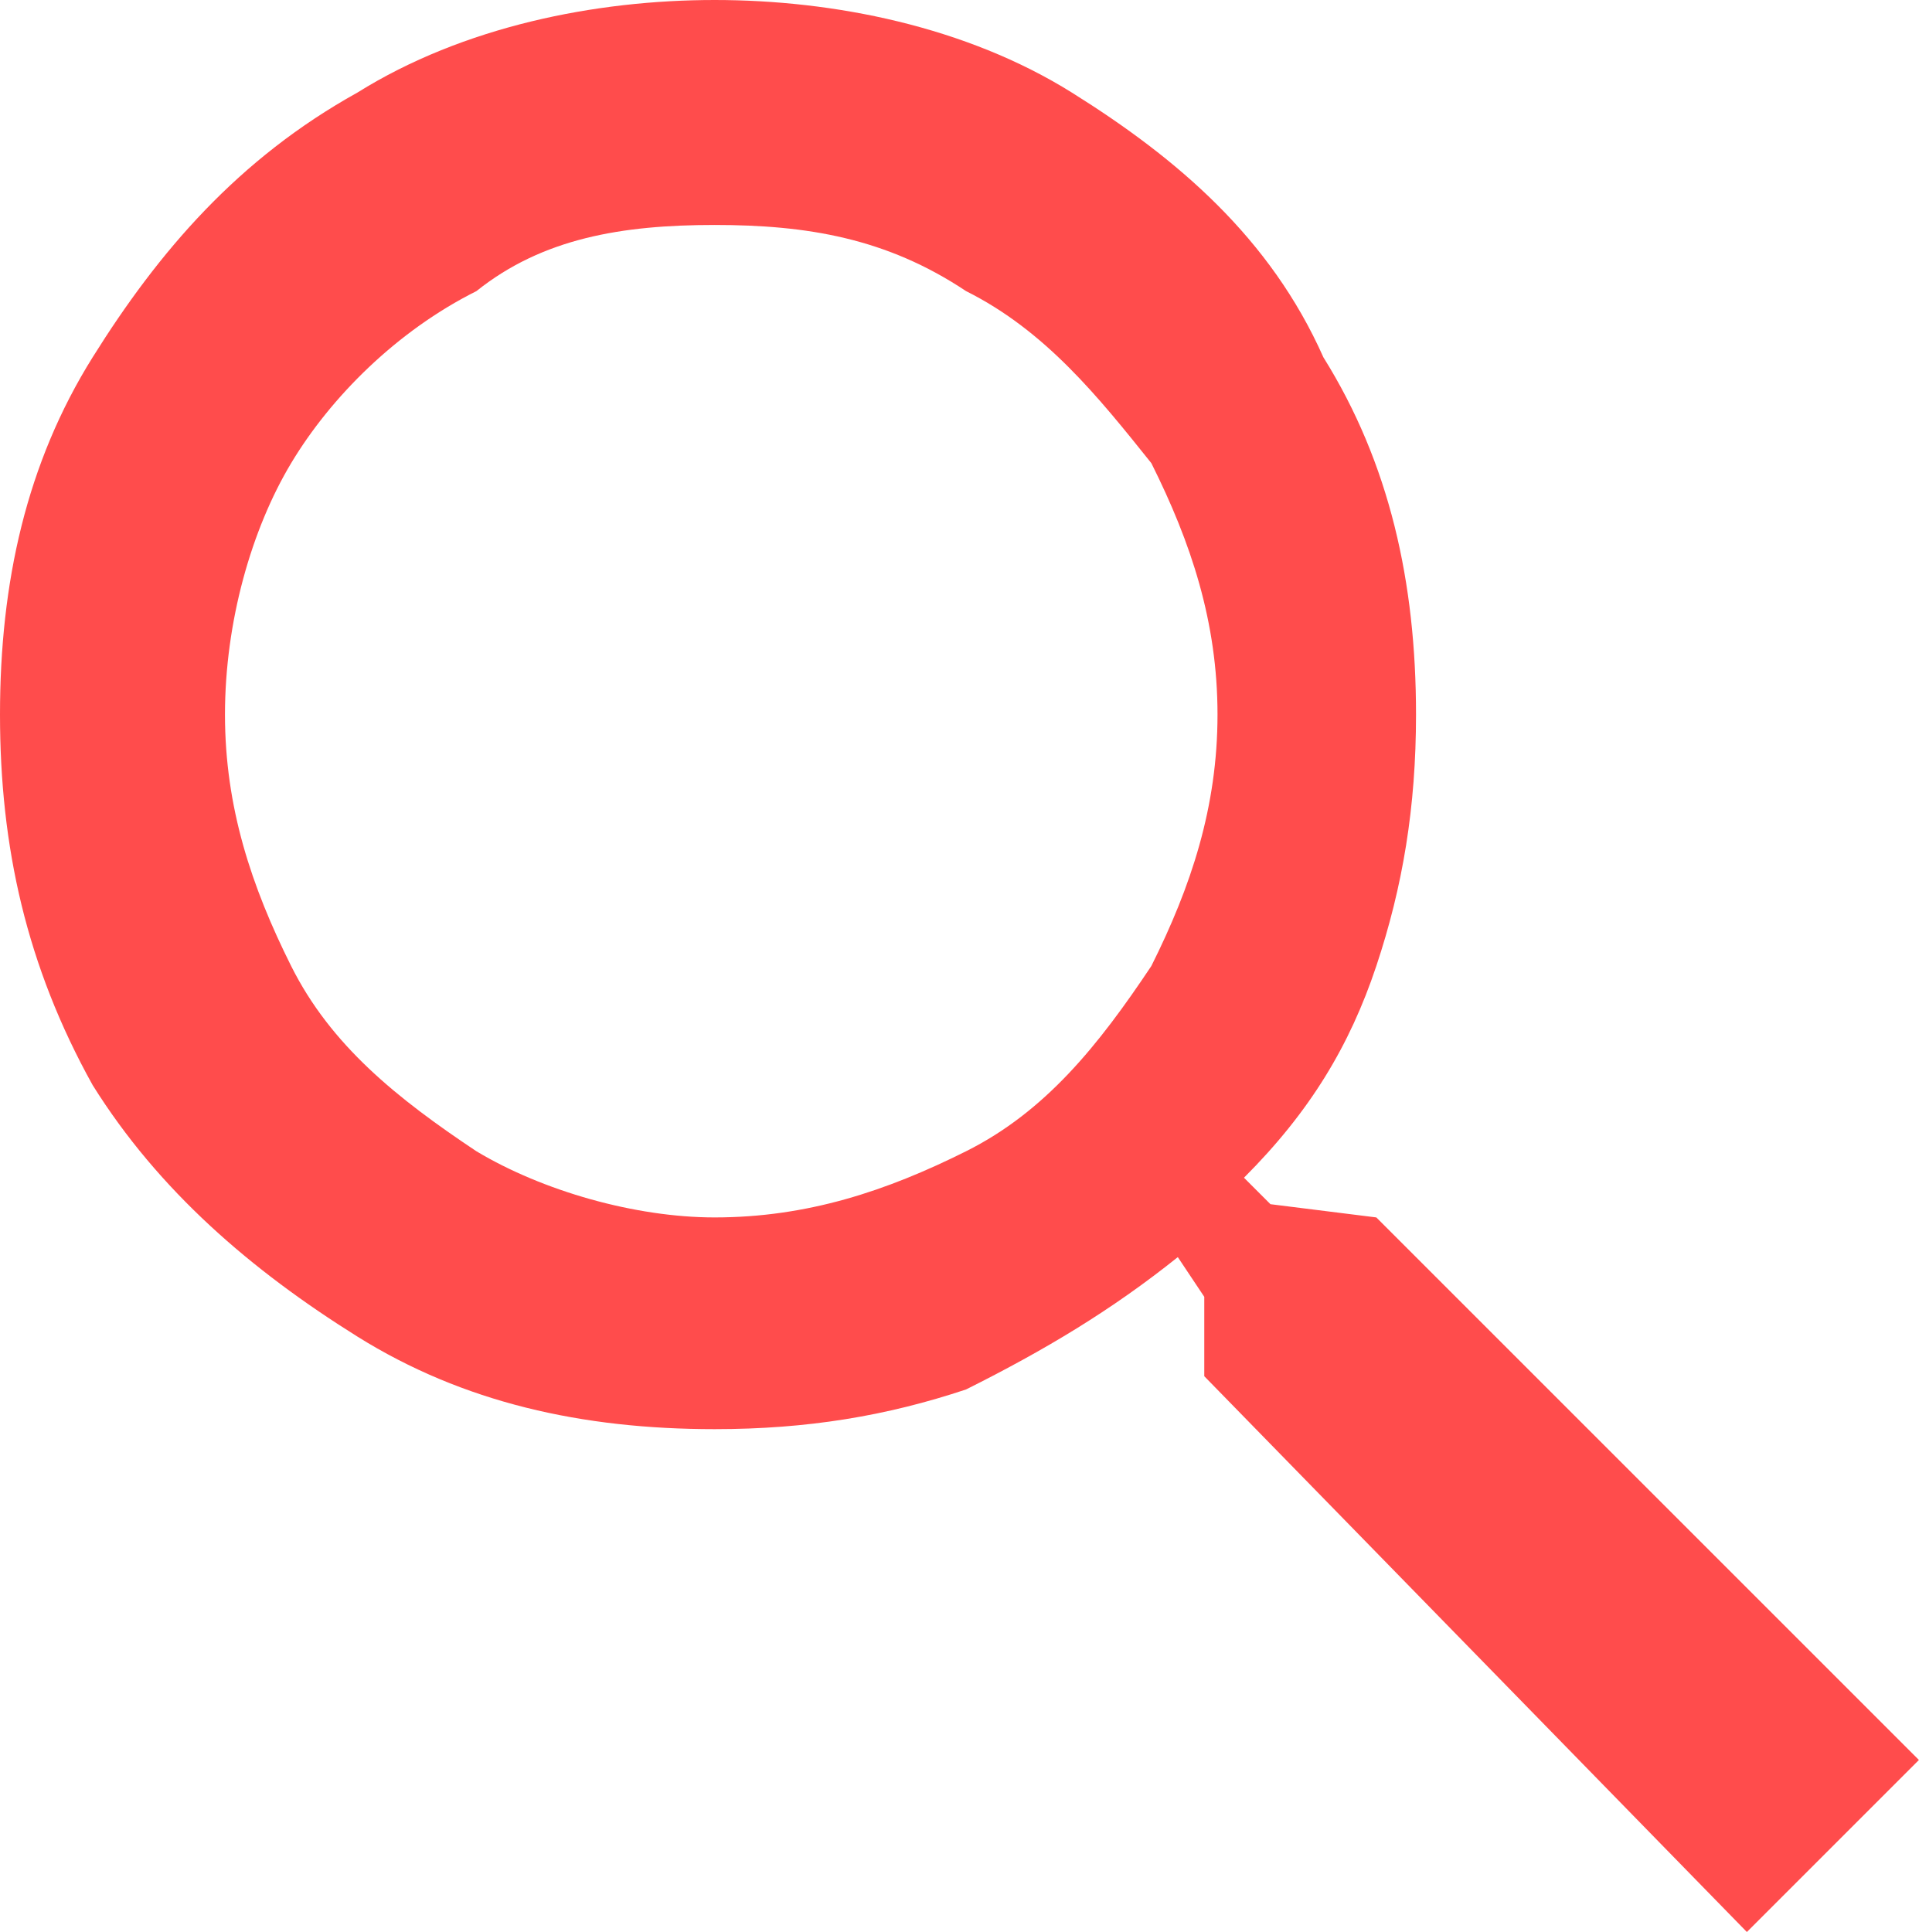
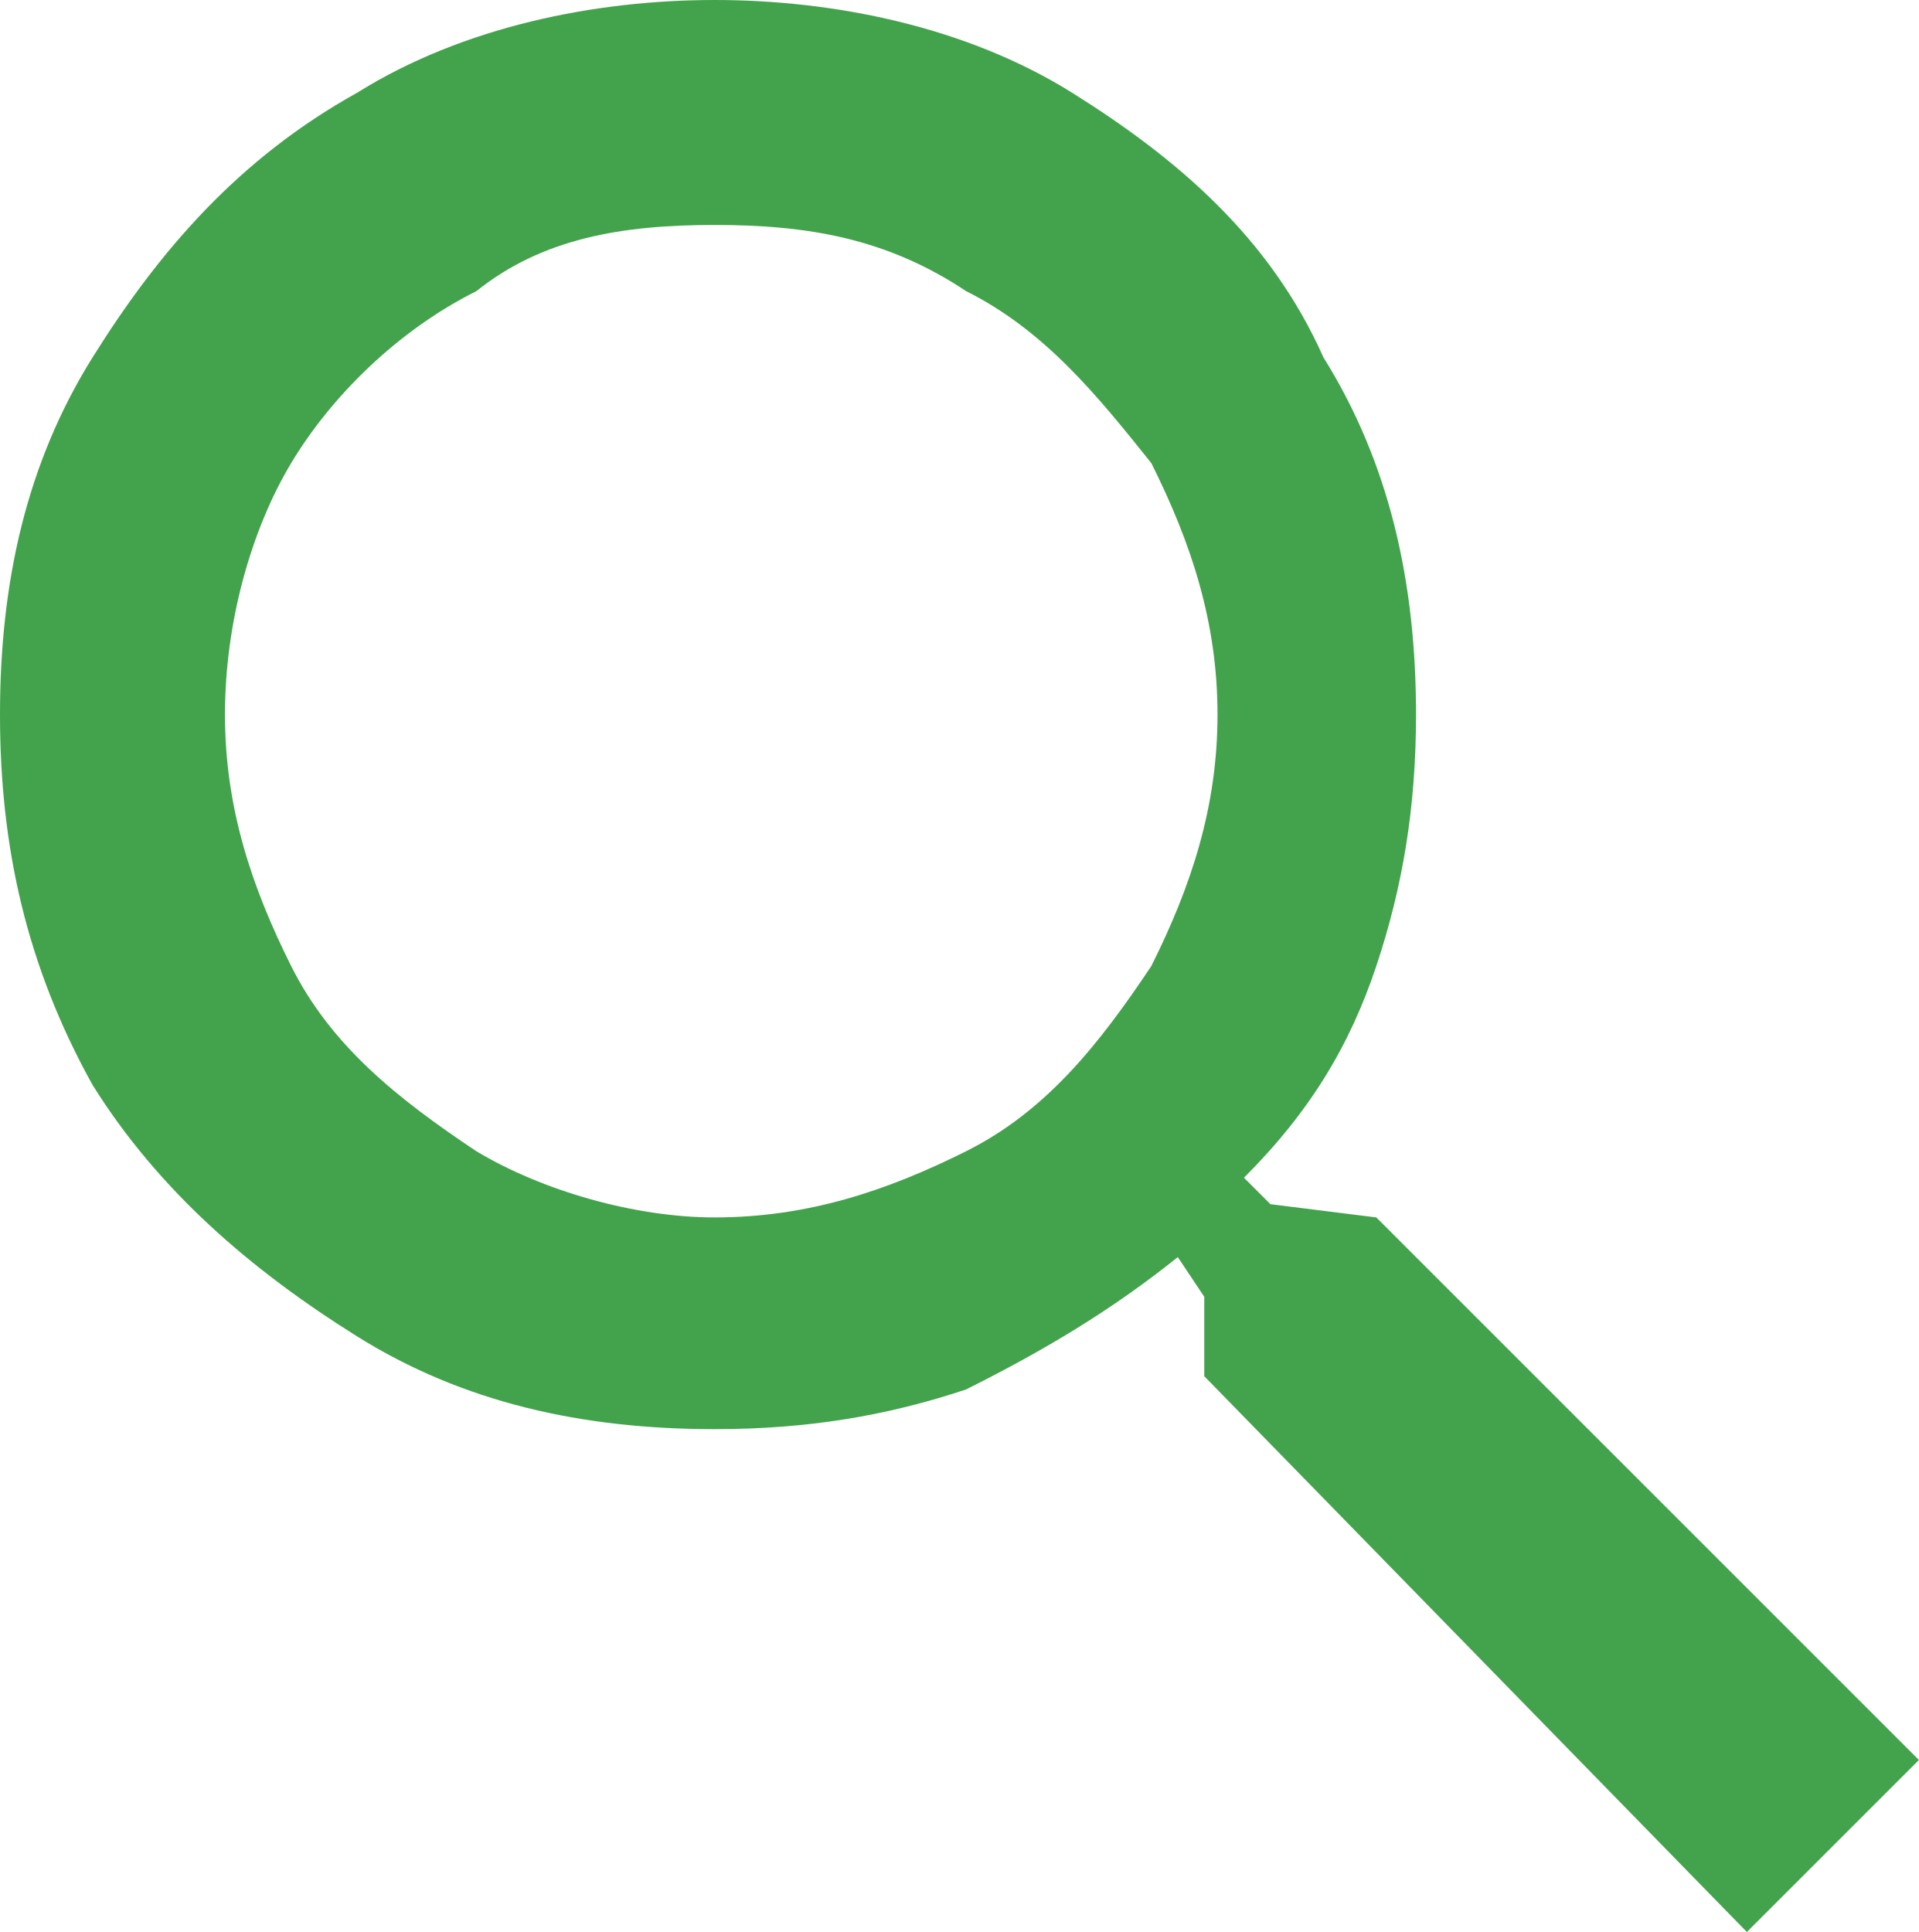
<svg xmlns="http://www.w3.org/2000/svg" width="14.5" height="14.6" viewBox="0 0 14.5 14.6">
-   <path fill="#FF4C4C" d="M10.4 9.2l-.8-.1-.2-.2c.5-.5.8-1 1-1.6.2-.6.3-1.2.3-1.9 0-1-.2-1.9-.7-2.7-.4-.9-1.1-1.5-1.9-2C7.3.2 6.3 0 5.4 0c-.9 0-1.9.2-2.7.7-.9.5-1.5 1.2-2 2S0 4.4 0 5.4s.2 1.9.7 2.8c.5.8 1.2 1.4 2 1.9s1.7.7 2.7.7c.7 0 1.3-.1 1.9-.3.6-.3 1.1-.6 1.6-1l.2.3v.6l4.1 4.2 1.3-1.3-4.1-4.1zM8.7 7.3c-.4.6-.8 1.1-1.4 1.4-.6.3-1.2.5-1.9.5-.6 0-1.3-.2-1.8-.5-.6-.4-1.1-.8-1.4-1.4-.3-.6-.5-1.2-.5-1.9s.2-1.4.5-1.9.8-1 1.4-1.3c.5-.4 1.1-.5 1.8-.5s1.3.1 1.9.5c.6.3 1 .8 1.4 1.3.3.6.5 1.2.5 1.9S9 6.7 8.7 7.3z" />
+   <path fill="#43a34c" d="M10.4 9.2l-.8-.1-.2-.2c.5-.5.8-1 1-1.6.2-.6.3-1.2.3-1.9 0-1-.2-1.9-.7-2.7-.4-.9-1.1-1.5-1.9-2C7.3.2 6.3 0 5.4 0c-.9 0-1.9.2-2.7.7-.9.5-1.5 1.2-2 2S0 4.4 0 5.4s.2 1.9.7 2.8c.5.8 1.2 1.4 2 1.9s1.7.7 2.7.7c.7 0 1.3-.1 1.9-.3.6-.3 1.1-.6 1.6-1l.2.3v.6l4.1 4.2 1.3-1.3-4.1-4.1zM8.7 7.3c-.4.6-.8 1.1-1.4 1.4-.6.3-1.2.5-1.9.5-.6 0-1.3-.2-1.8-.5-.6-.4-1.1-.8-1.4-1.4-.3-.6-.5-1.2-.5-1.9s.2-1.4.5-1.9.8-1 1.4-1.3c.5-.4 1.1-.5 1.8-.5s1.3.1 1.9.5c.6.3 1 .8 1.4 1.3.3.6.5 1.2.5 1.9S9 6.7 8.7 7.3z" />
</svg>
